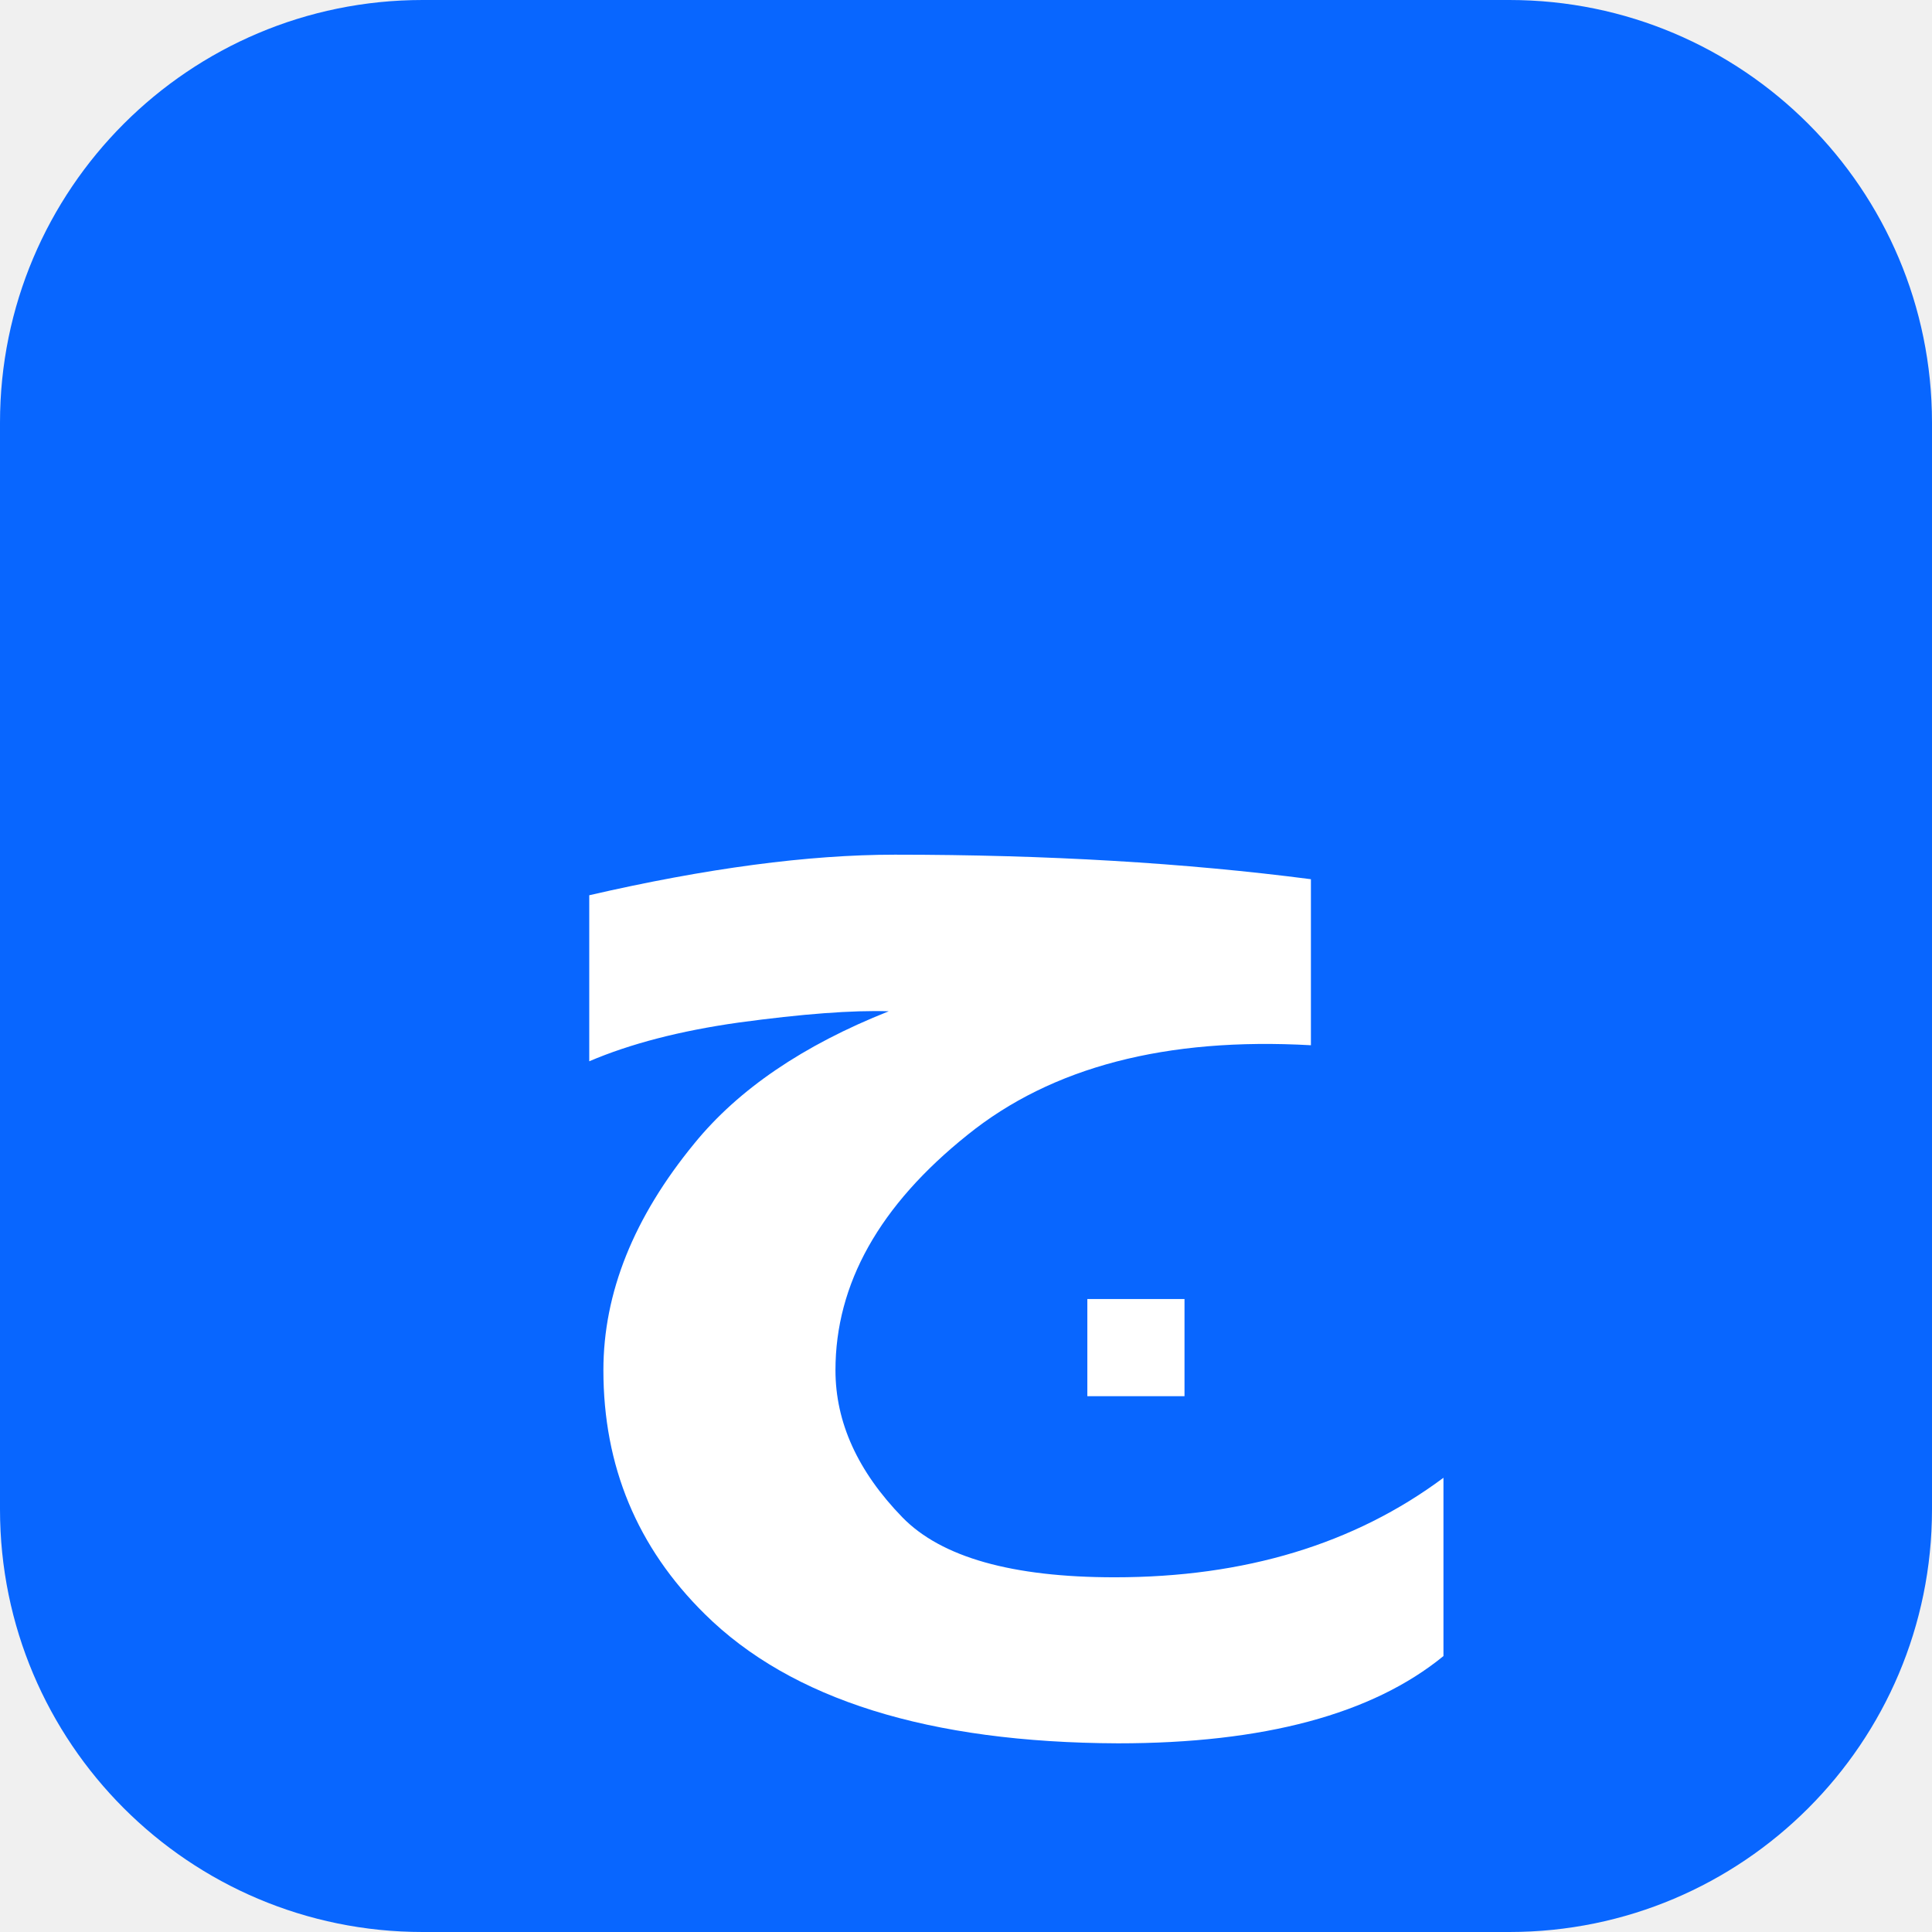
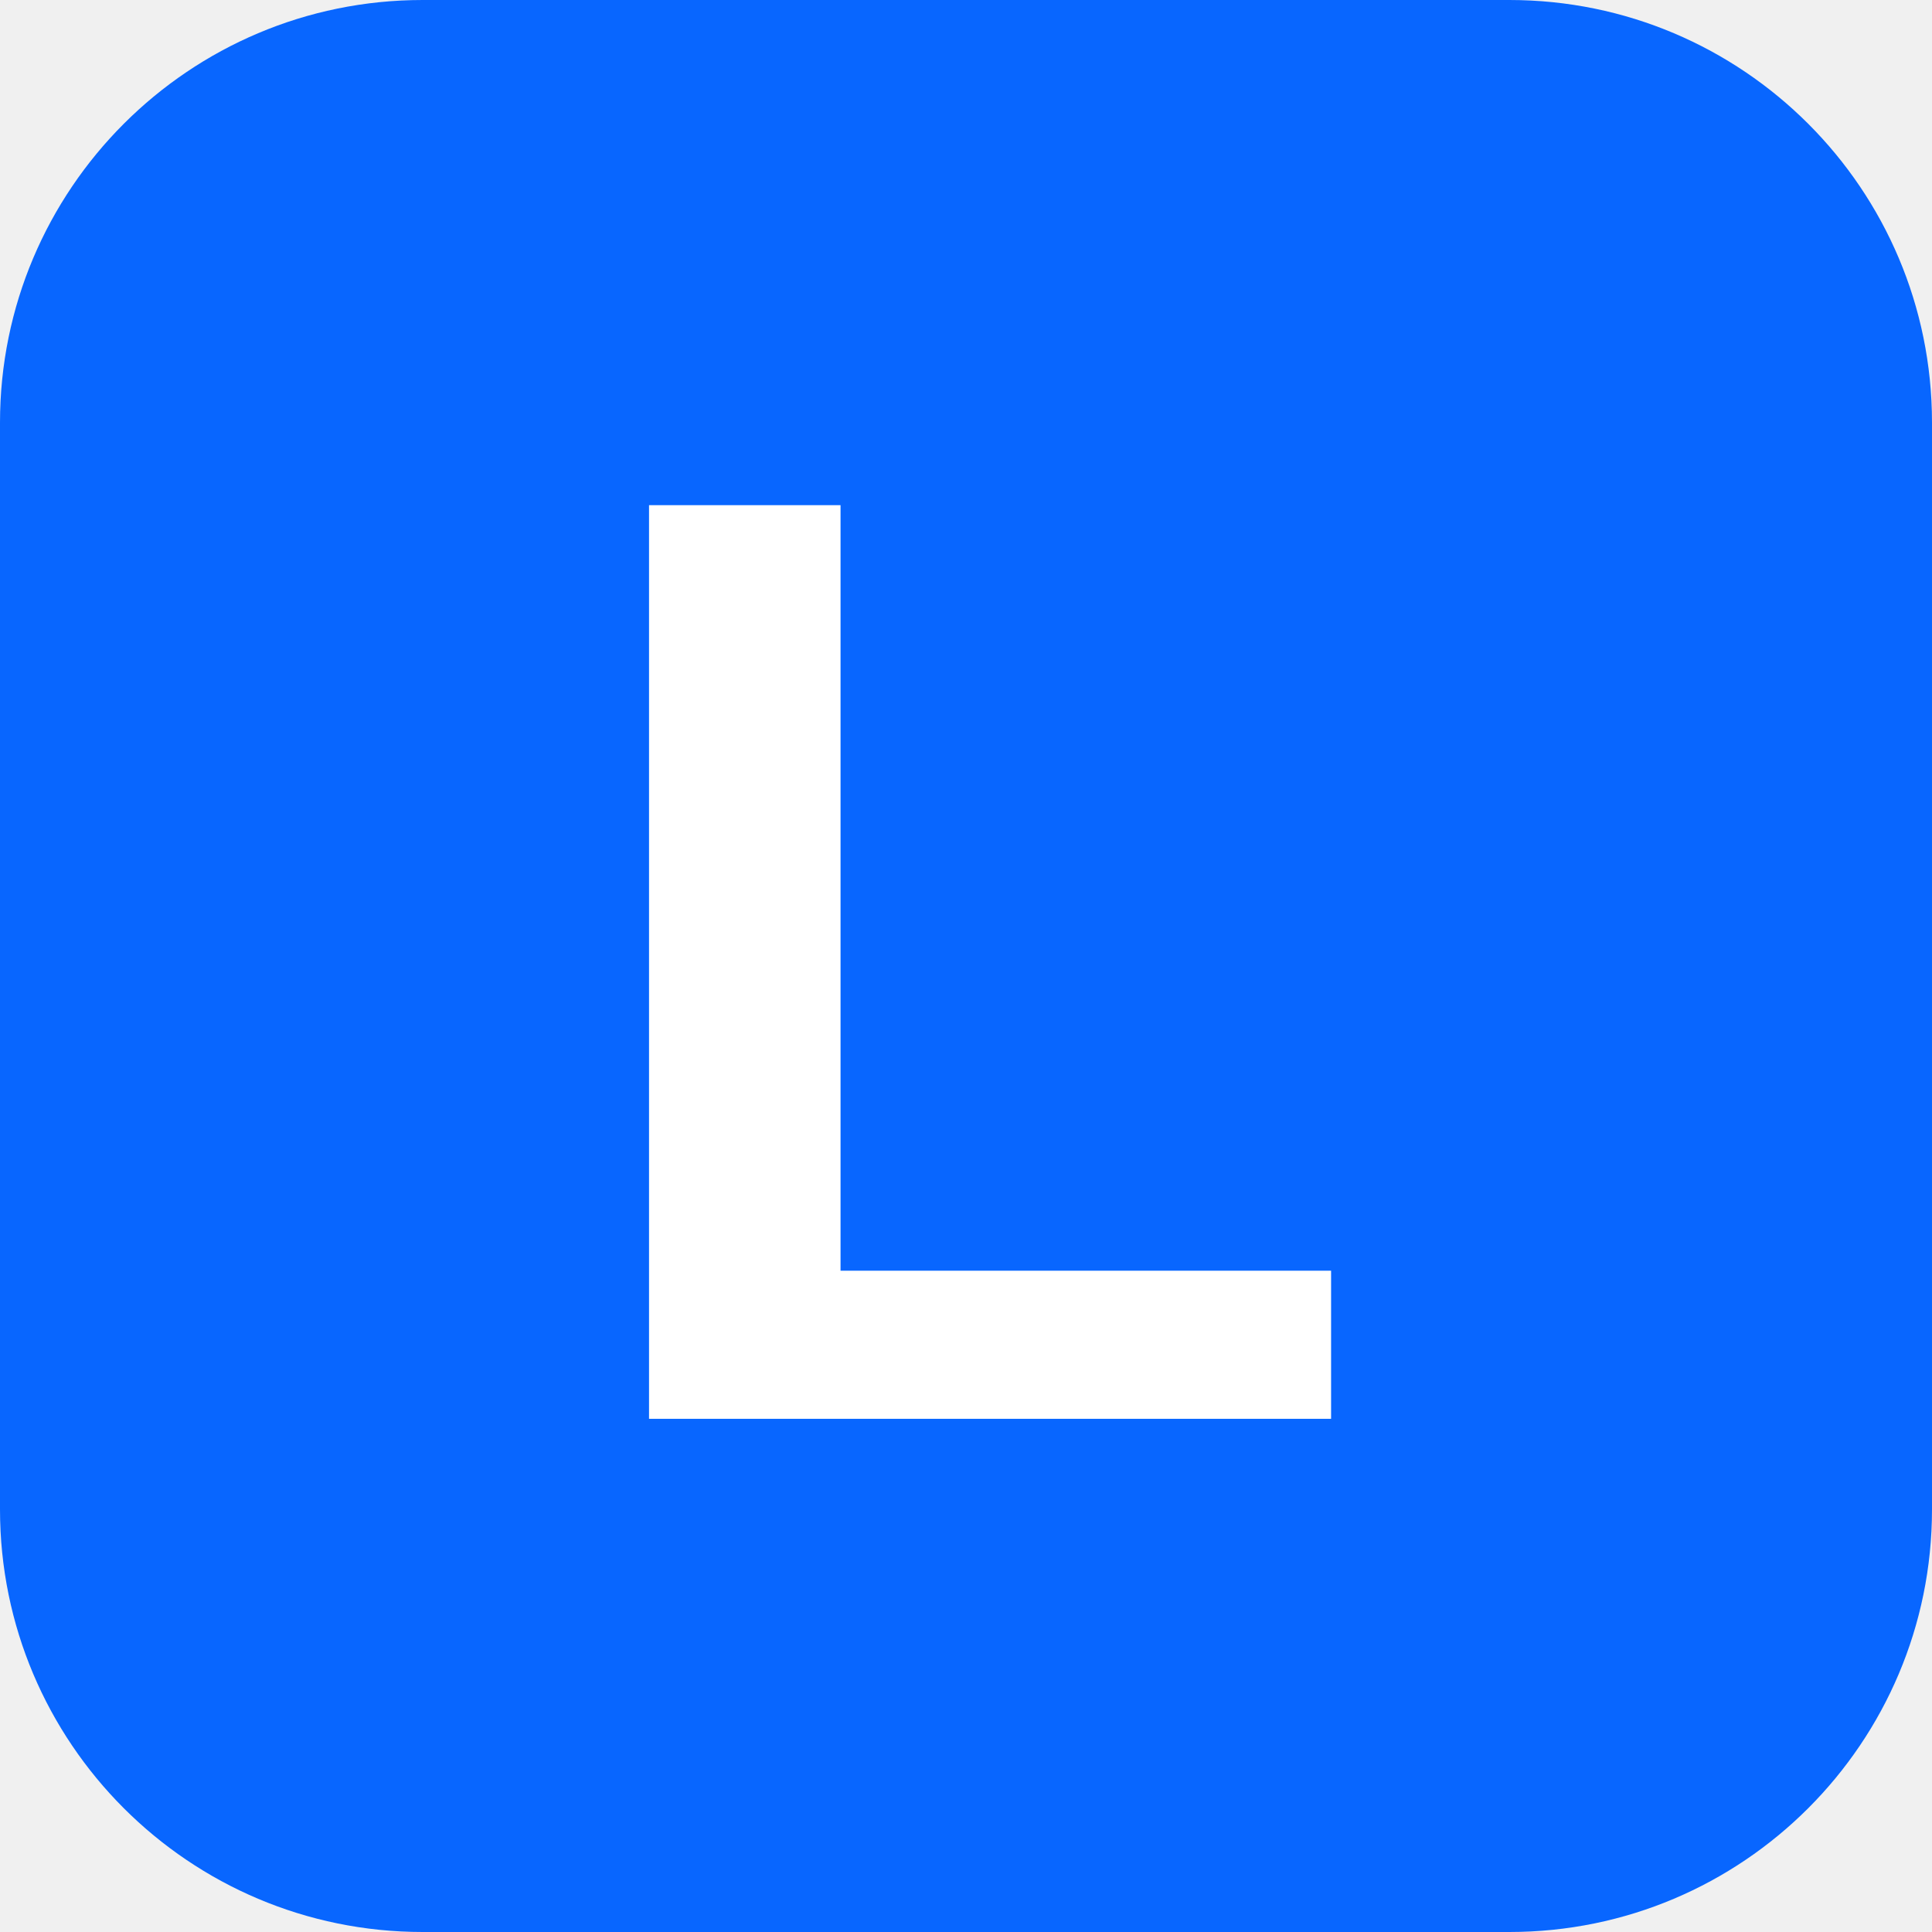
<svg xmlns="http://www.w3.org/2000/svg" viewBox="0 0 64 64">
  <rect width="64" height="64" rx="14" fill="#0866FF" />
-   <text x="32" y="47" text-anchor="middle" font-family="Cairo,Tahoma,Arial,sans-serif" font-size="44" font-weight="700" fill="#fff">ج</text>
+   <text x="32" y="47" text-anchor="middle" font-family="Arial,Helvetica,sans-serif" font-size="44" font-weight="700" fill="#fff">L</text>
</svg>
